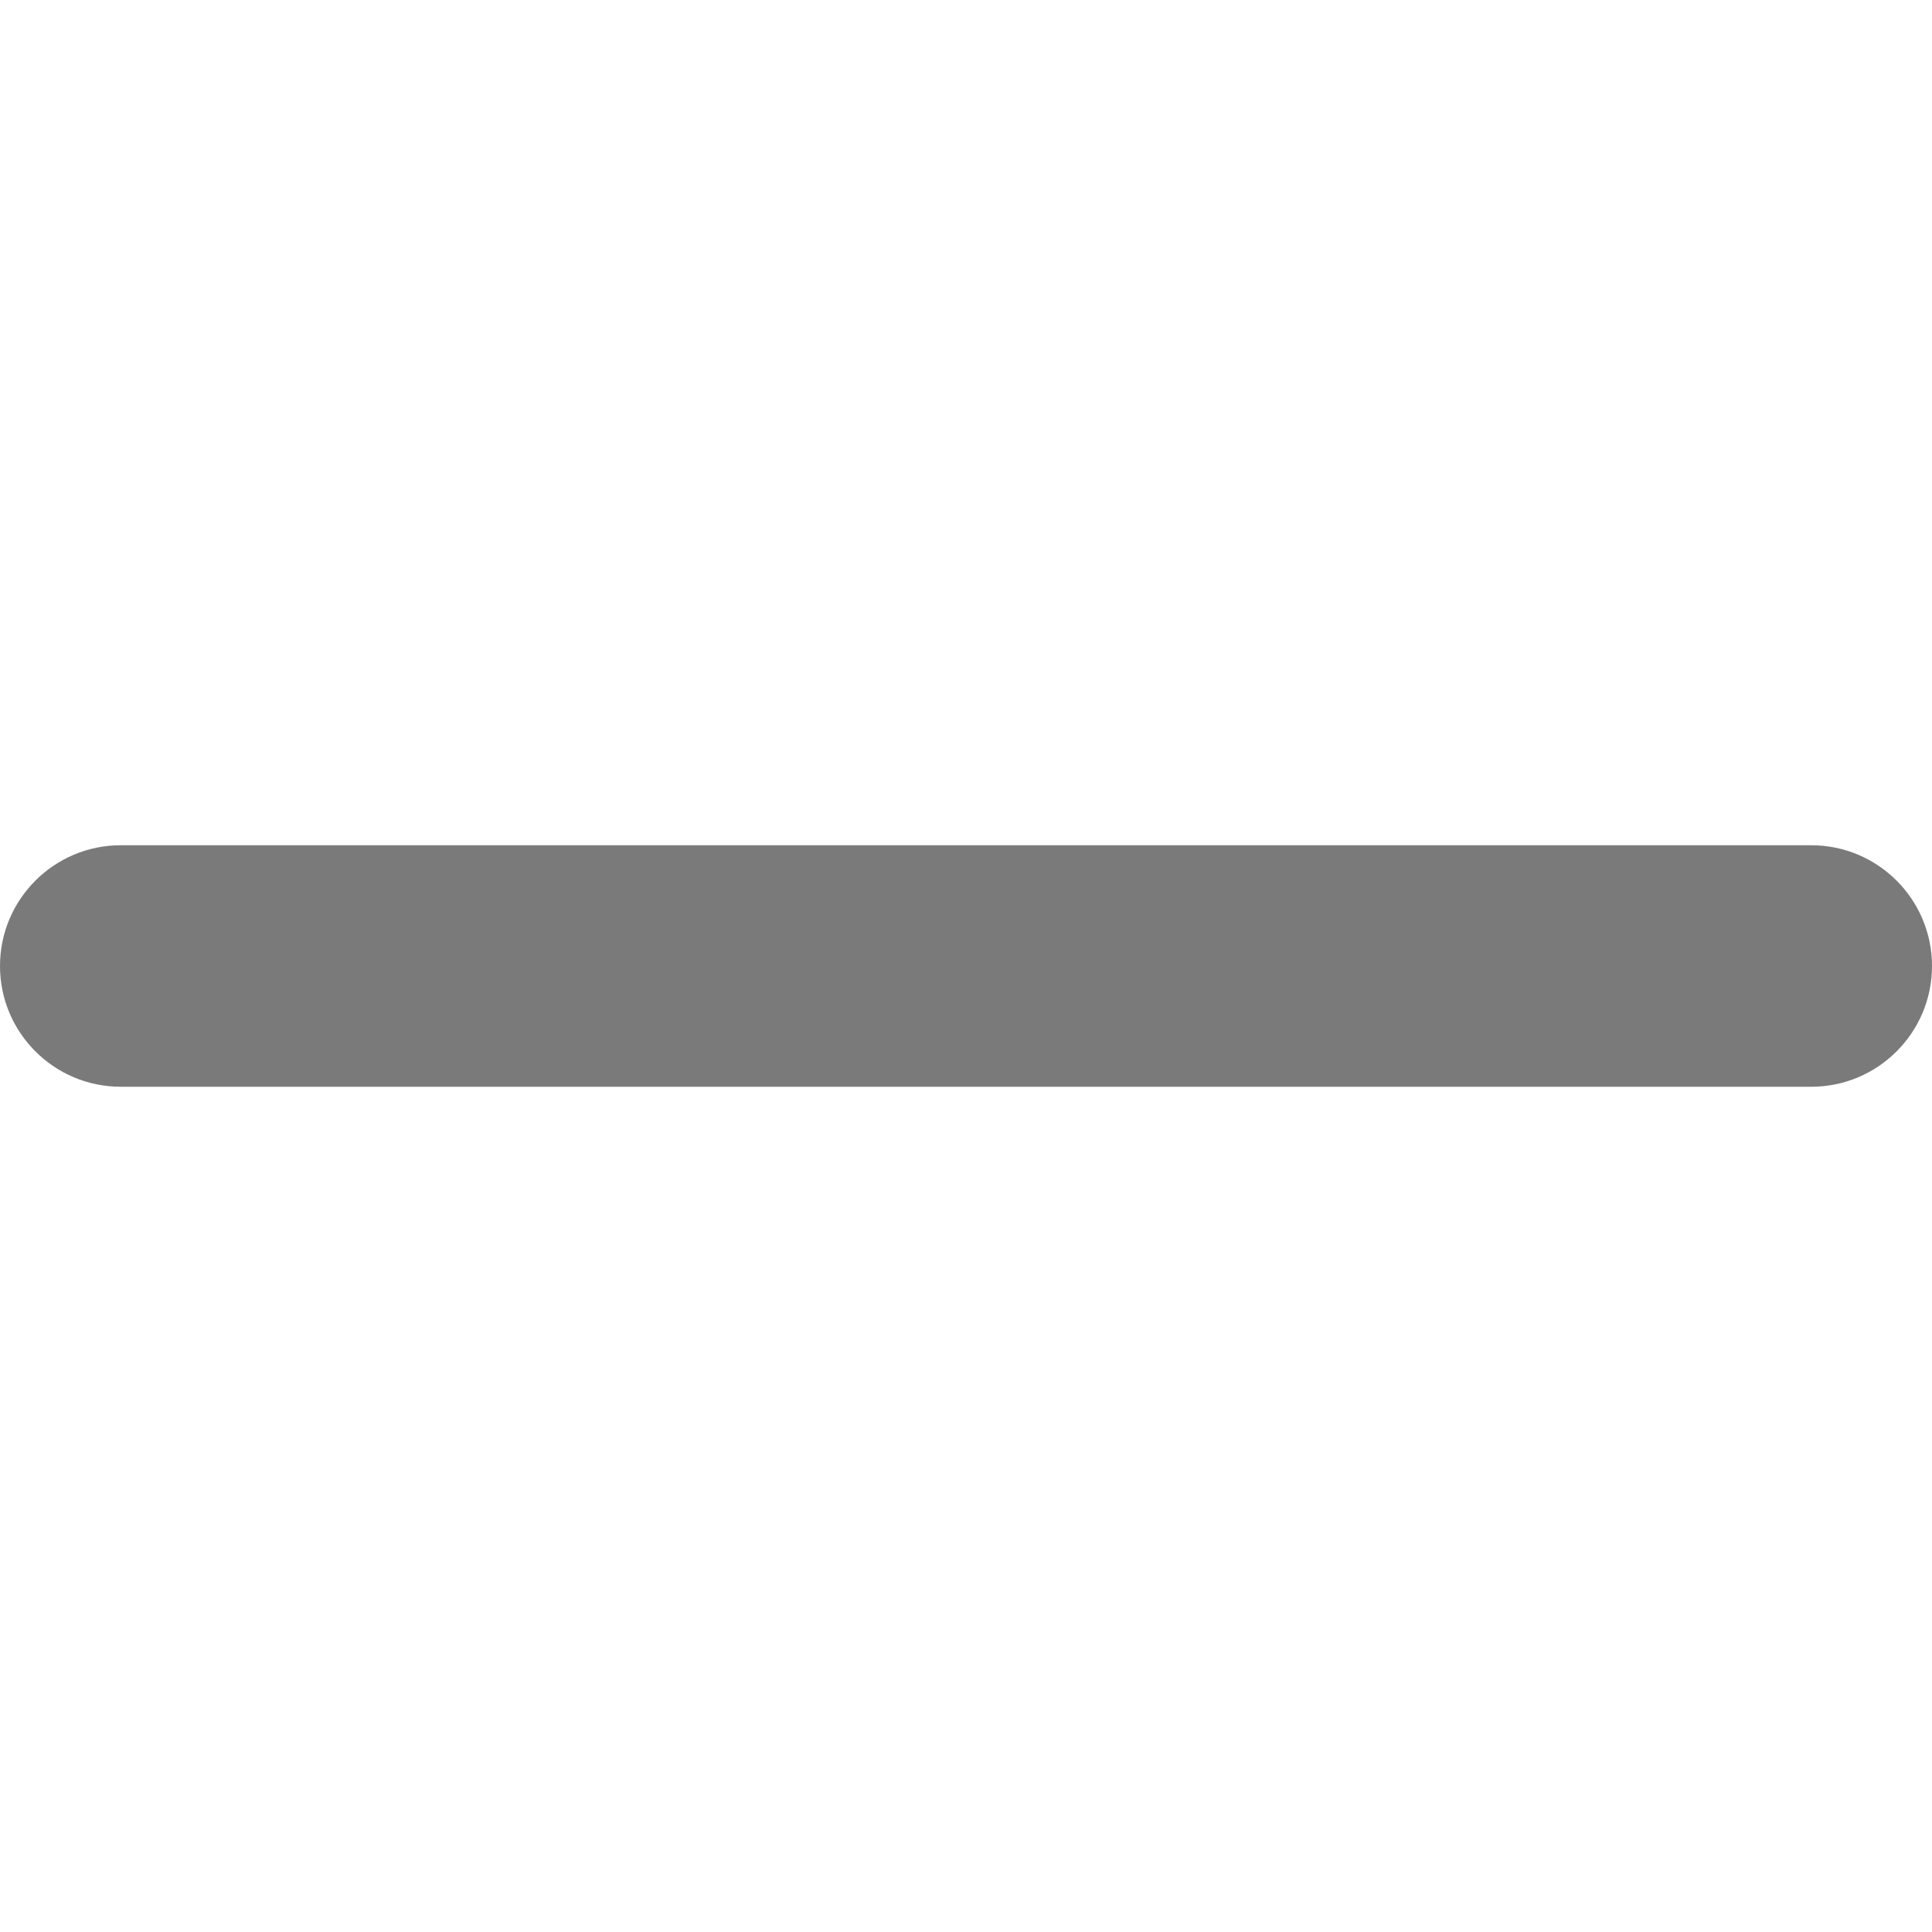
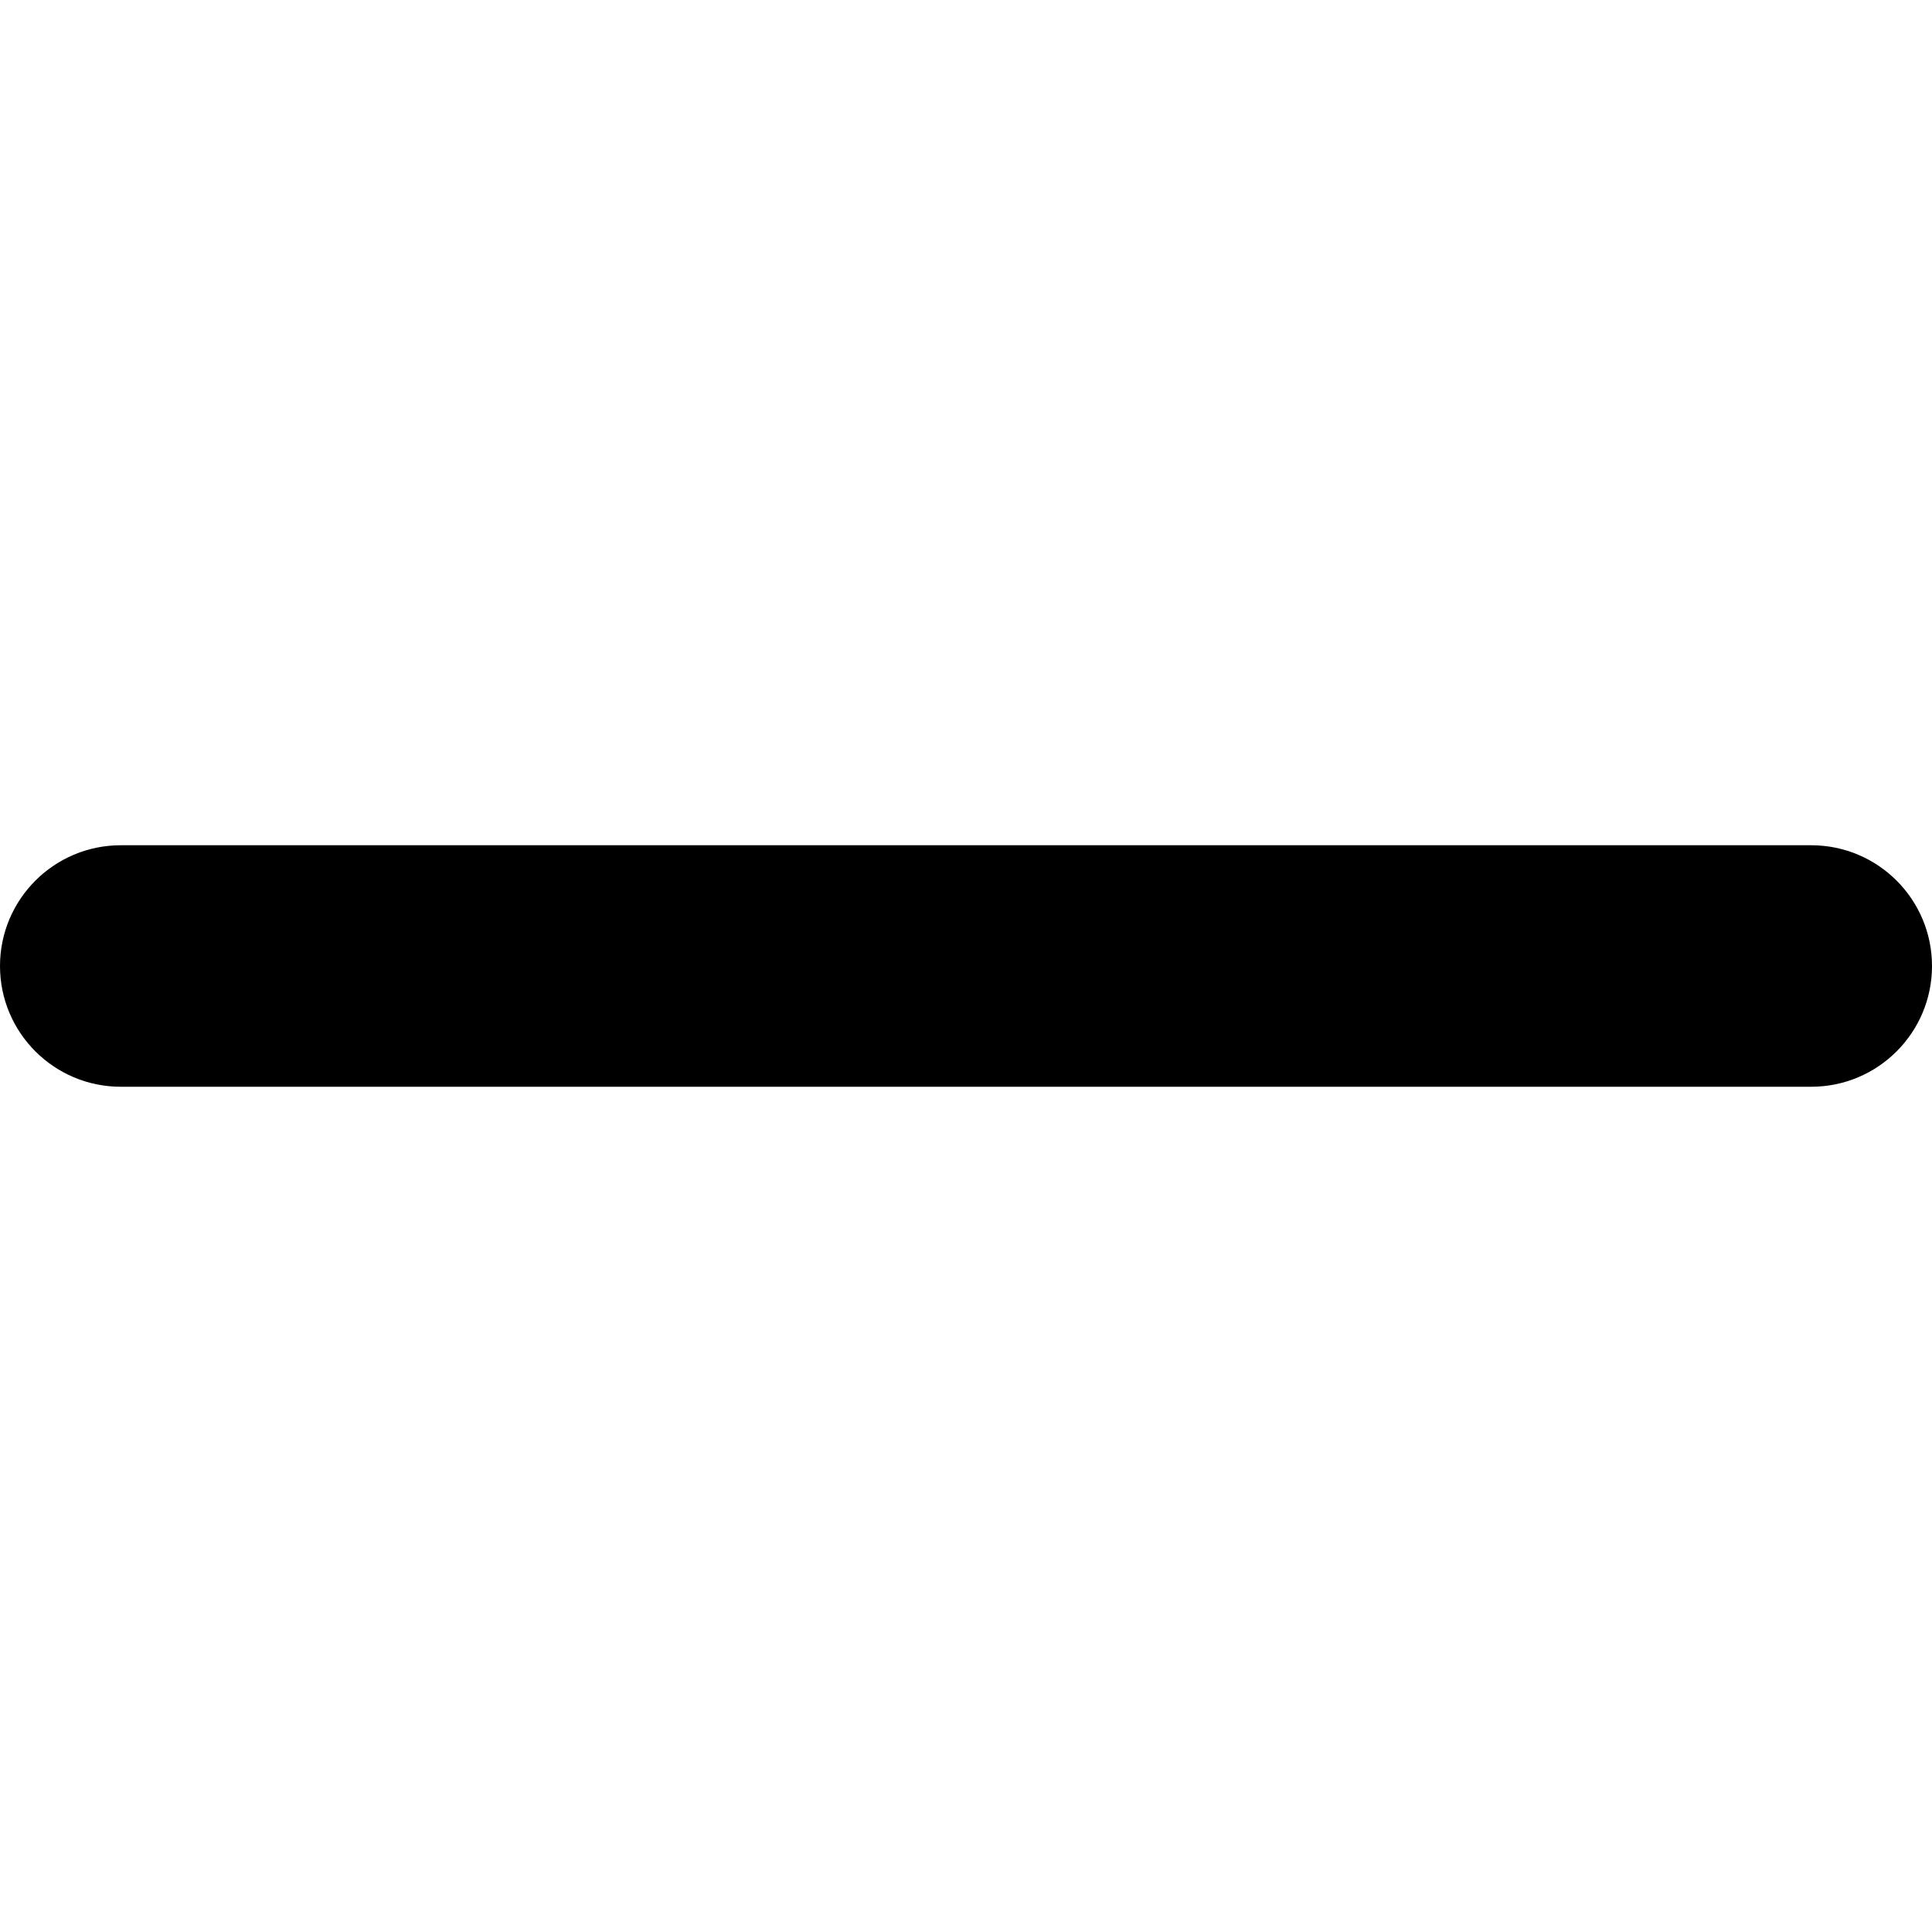
<svg xmlns="http://www.w3.org/2000/svg" width="16" height="16" viewBox="0 0 16 16" fill="none">
-   <path d="M8 7C8.552 7 9 7 9 7L15 7C15.552 7 16 7.448 16 8C16 8.552 15.552 9 15 9H9C9 9 8.552 9 8 9C7.448 9 7 9 7 9H1C0.448 9 -5.22423e-08 8.552 0 8C6.26908e-08 7.448 0.448 7 1 7L7 7C7 7 7.448 7 8 7Z" fill="#7A7A7A" />
+   <path d="M8 7C8.552 7 9 7 9 7L15 7C15.552 7 16 7.448 16 8C16 8.552 15.552 9 15 9H9C9 9 8.552 9 8 9C7.448 9 7 9 7 9H1C0.448 9 -5.22423e-08 8.552 0 8C6.26908e-08 7.448 0.448 7 1 7L7 7C7 7 7.448 7 8 7Z" fill="currentColor" />
</svg>
